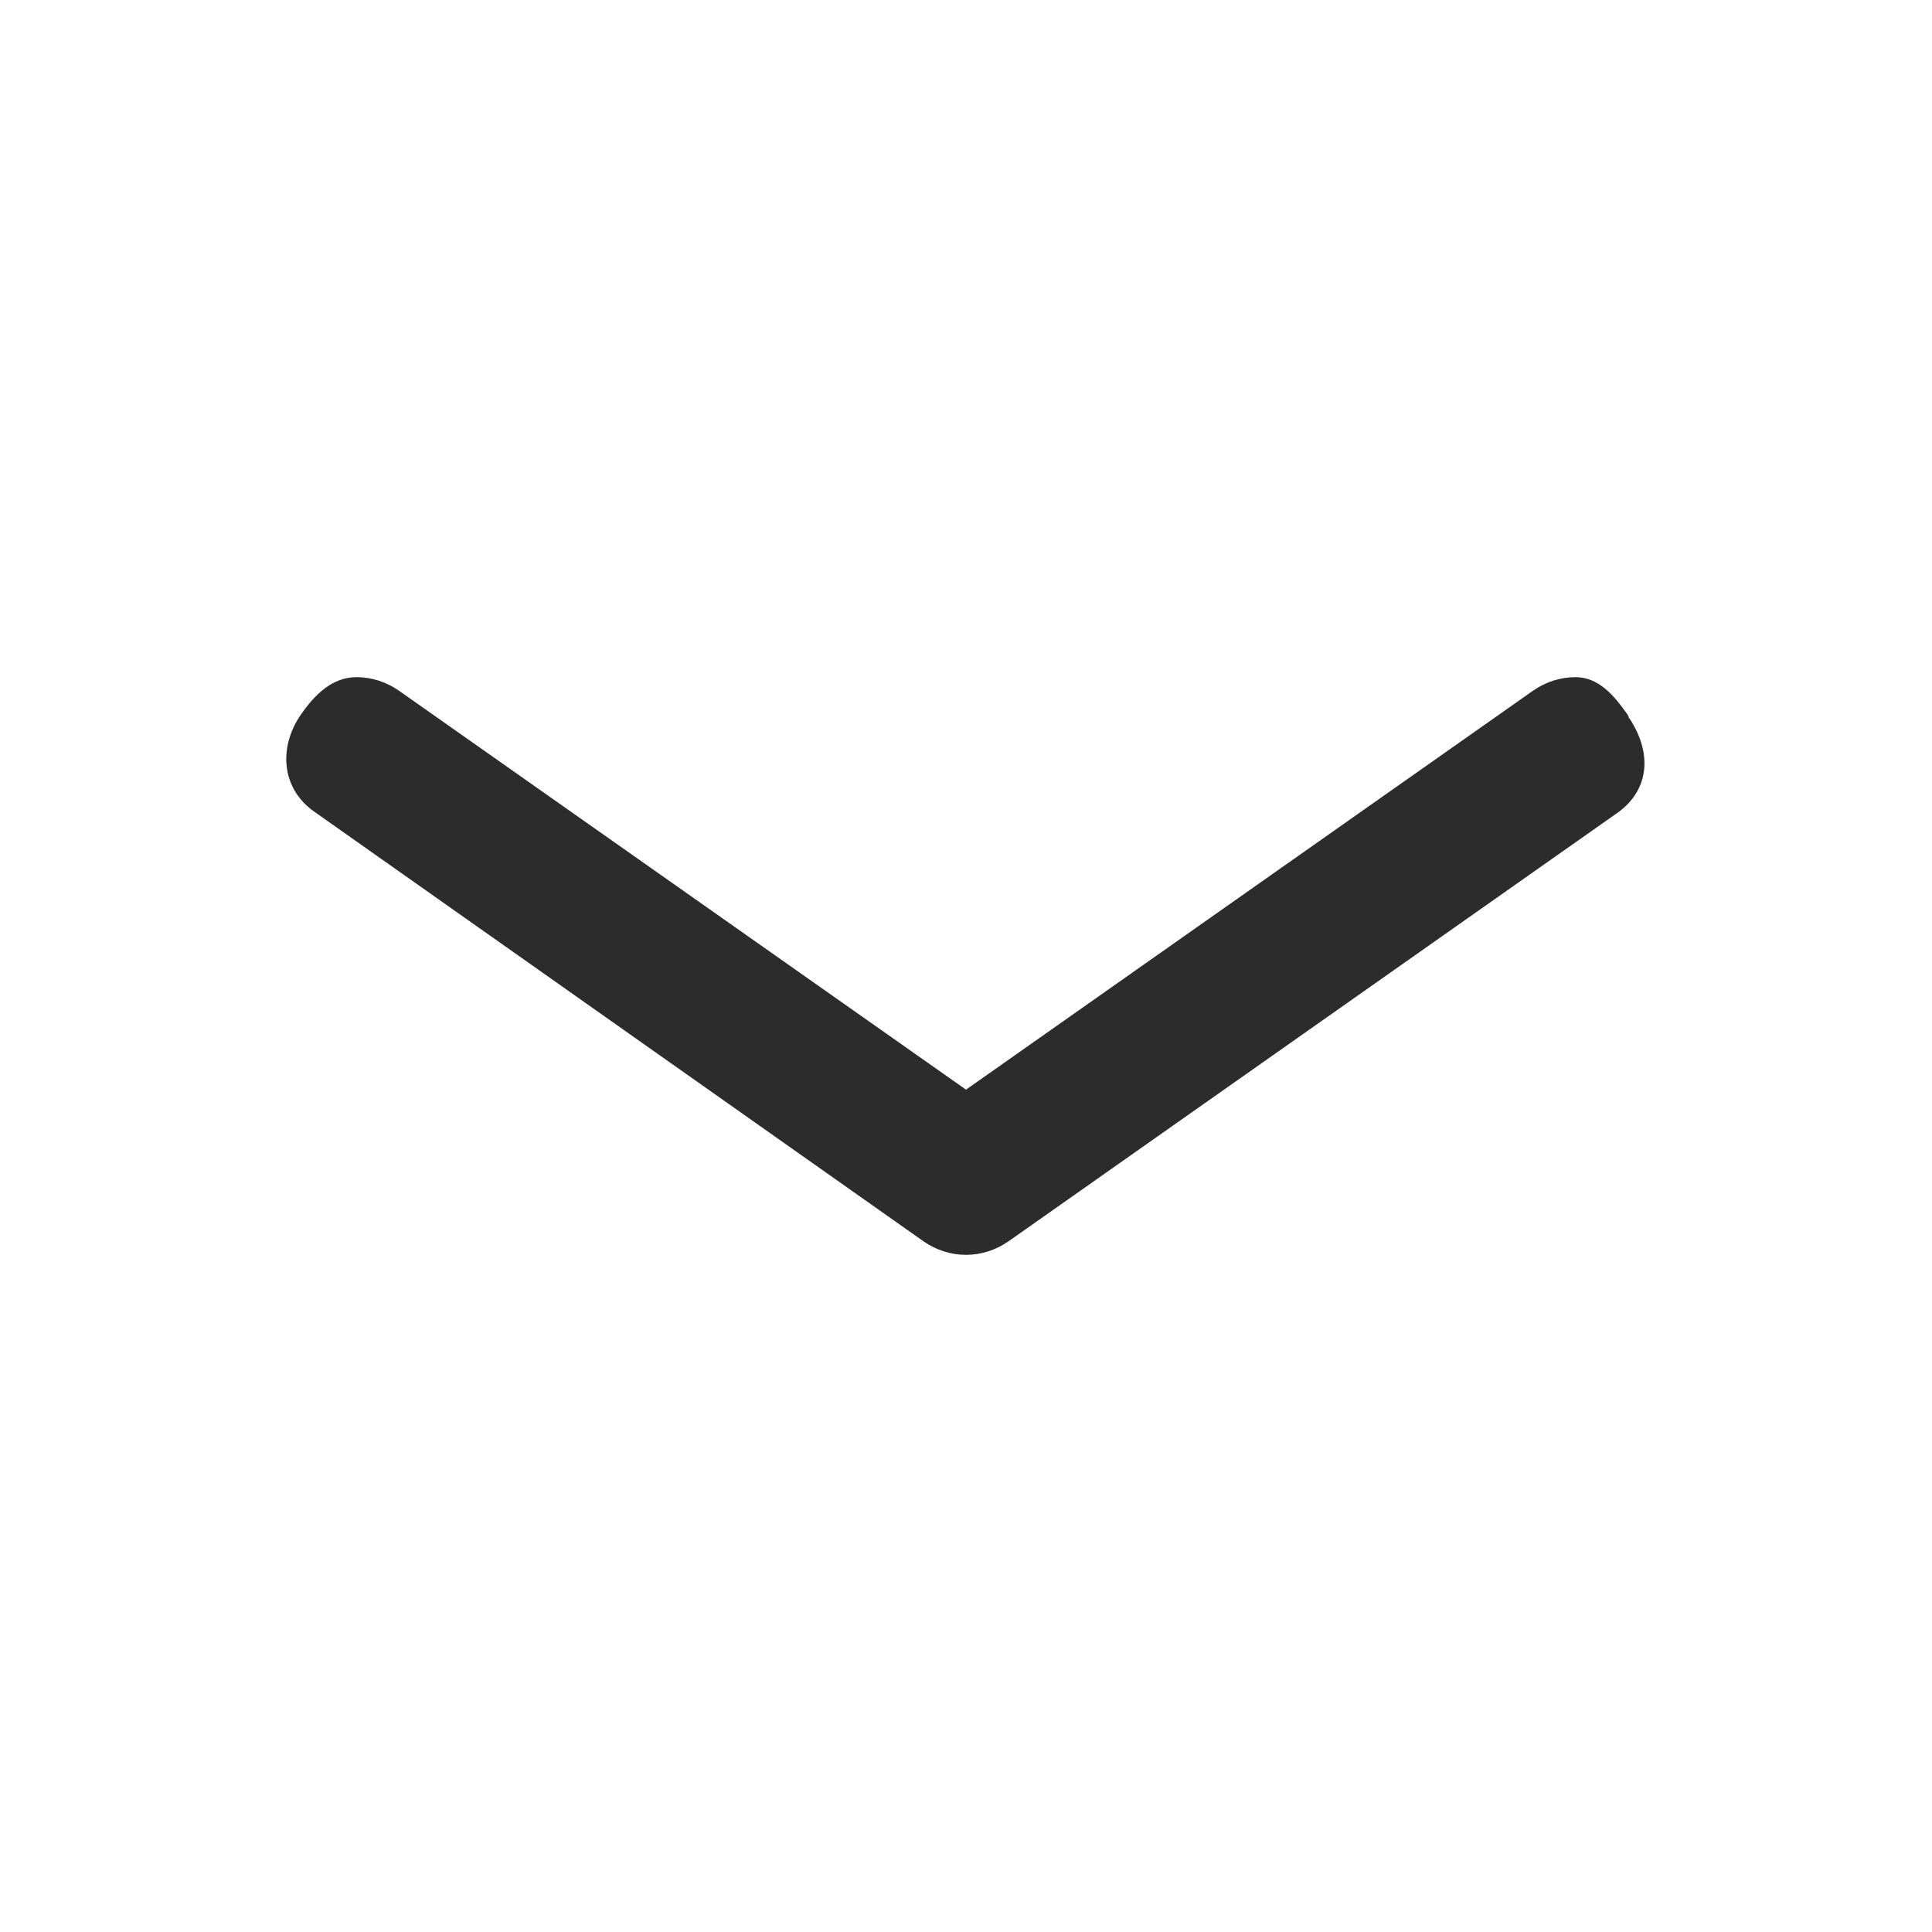
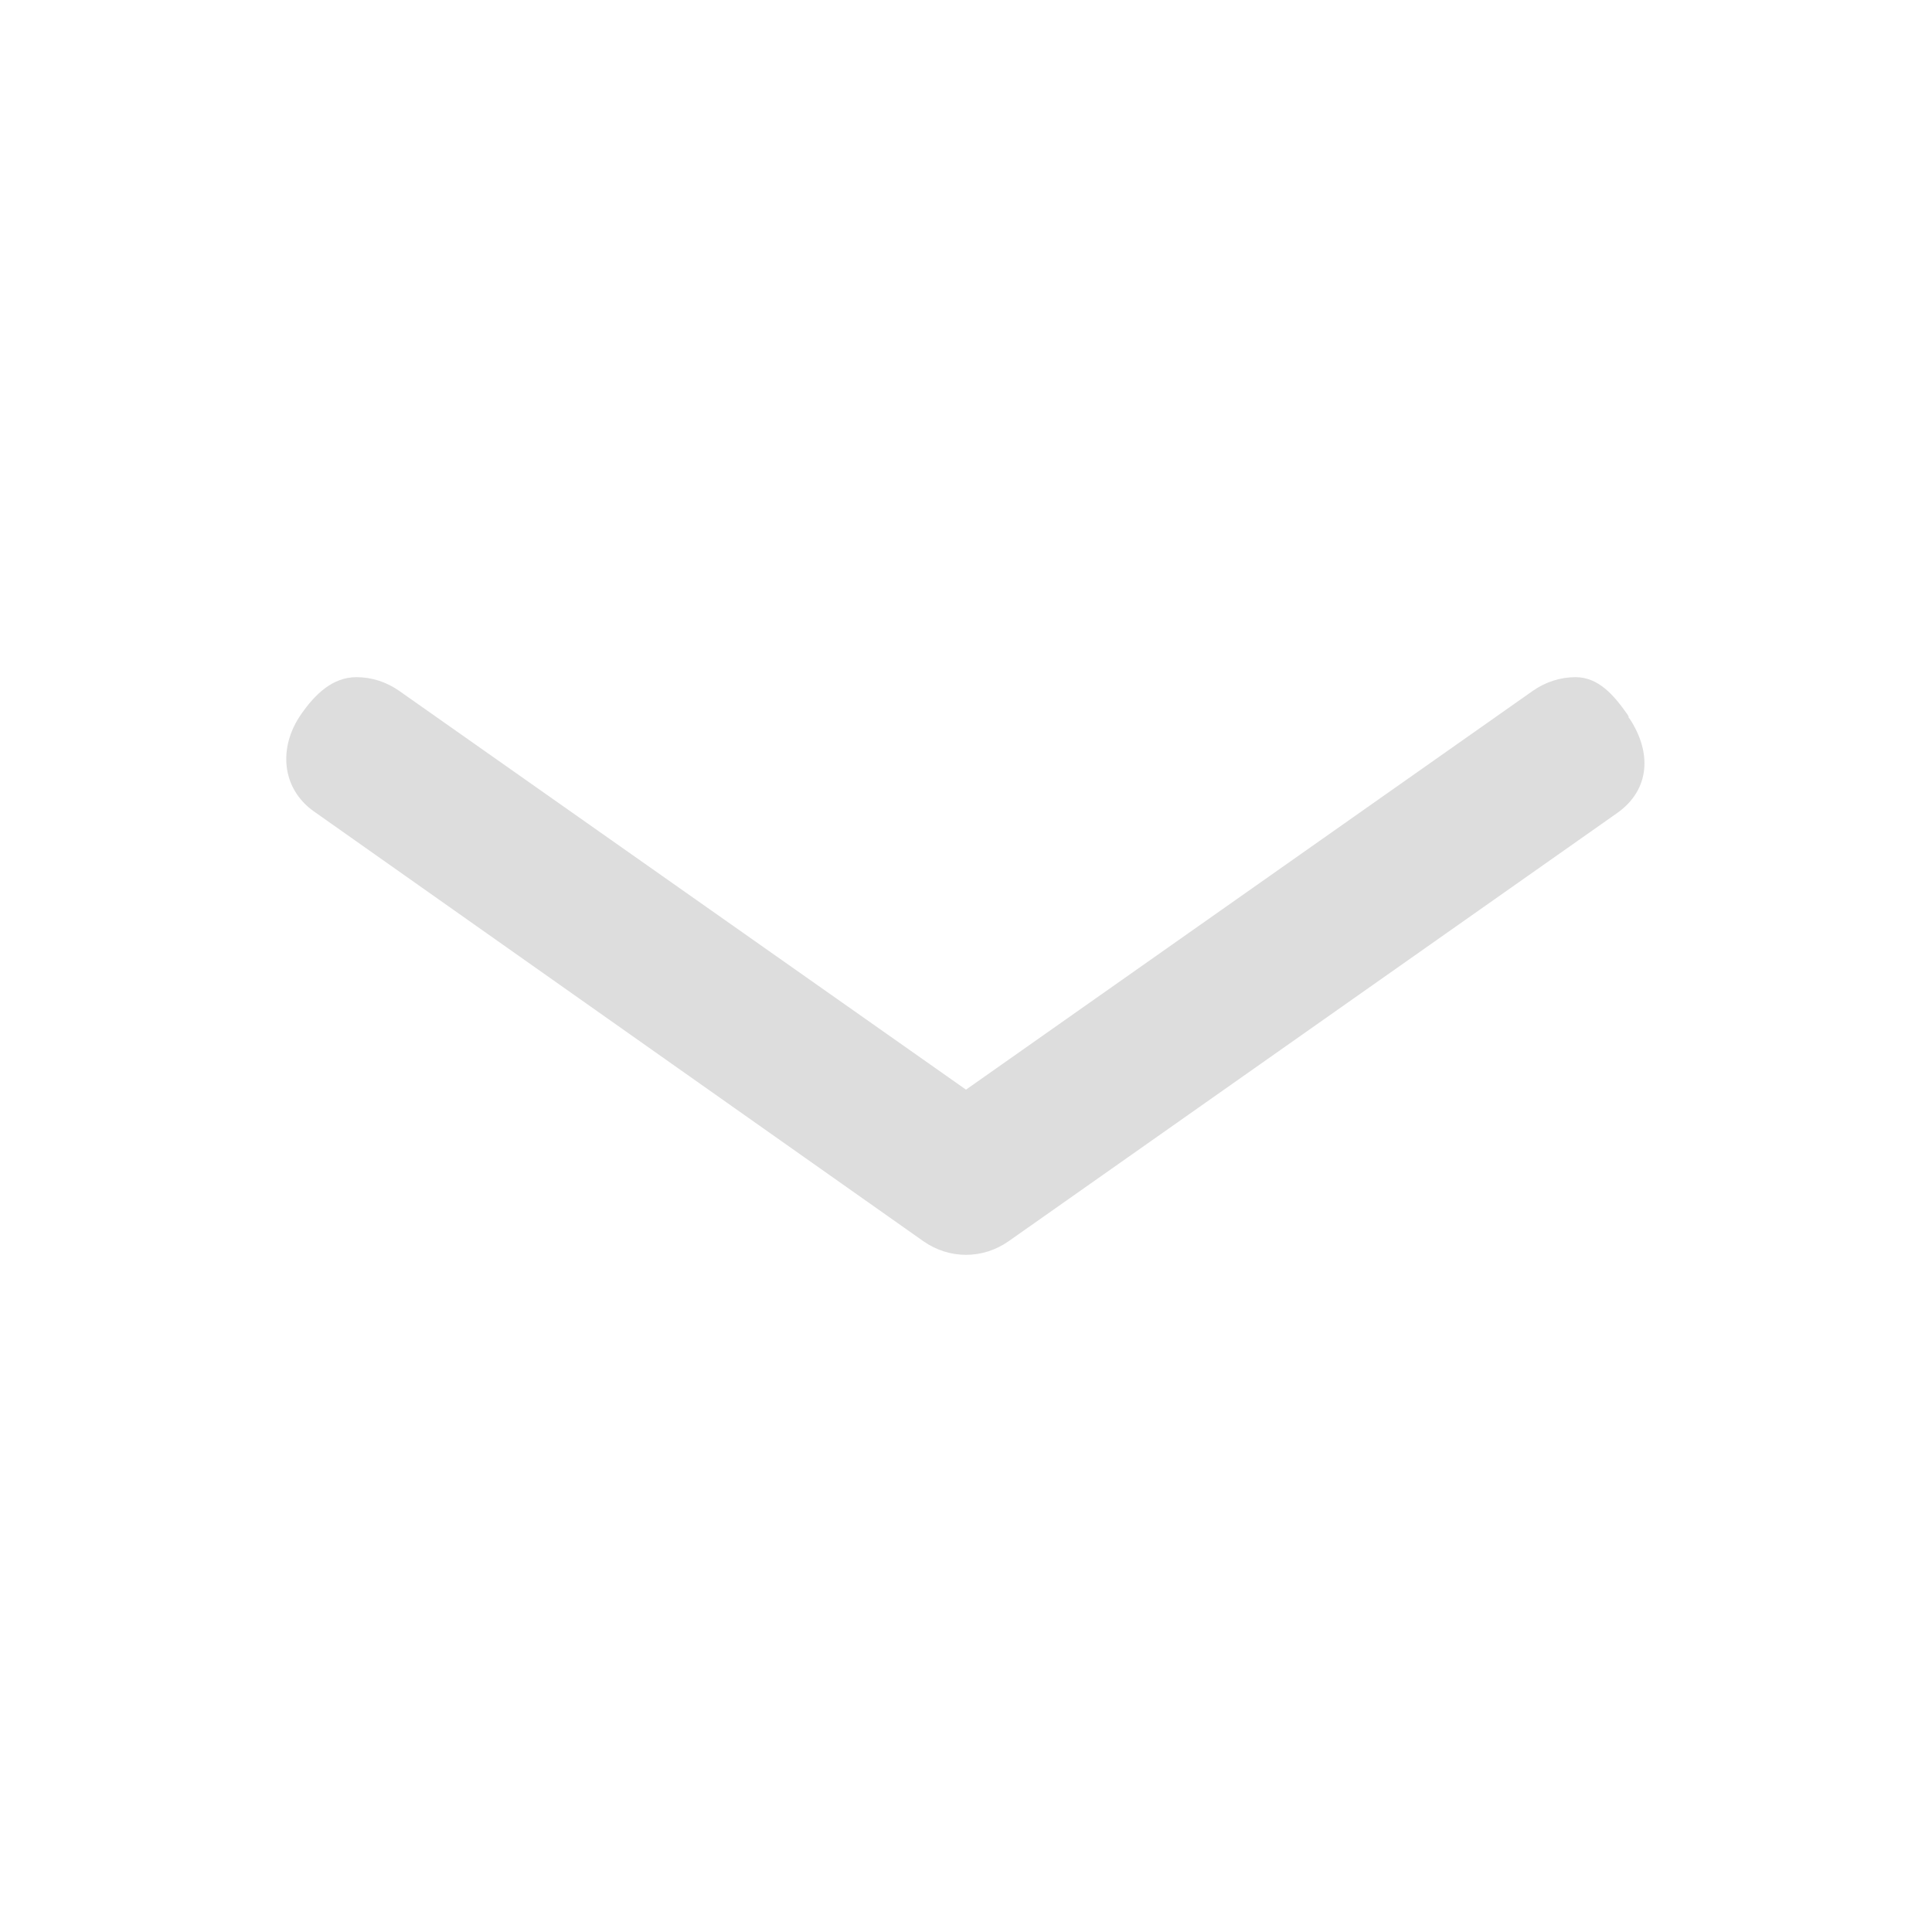
<svg xmlns="http://www.w3.org/2000/svg" t="1561671704827" class="icon" viewBox="0 0 1024 1024" version="1.1" p-id="3342" width="200" height="200">
  <defs>
    <style type="text/css" />
  </defs>
-   <path d="M512 651.776v13.312c-8.192 0-15.872-2.56-22.528-7.168L166.4 430.08c-17.408-12.288-18.944-34.304-6.656-51.712 7.168-10.24 16.384-19.456 29.184-19.456 8.192 0 15.872 2.56 22.528 7.168L512 577.536 812.544 366.08c6.656-4.608 14.336-7.168 22.528-7.168 12.288 0 20.48 9.728 27.648 19.968l0.512 1.024v0.512l0.512 0.512c11.776 17.92 10.752 37.376-6.144 49.664L534.528 657.92c-6.656 4.608-14.336 7.168-22.528 7.168v-13.312z" fill="#2C2C2C" p-id="3343" />
+   <path d="M512 651.776v13.312c-8.192 0-15.872-2.56-22.528-7.168L166.4 430.08c-17.408-12.288-18.944-34.304-6.656-51.712 7.168-10.24 16.384-19.456 29.184-19.456 8.192 0 15.872 2.56 22.528 7.168L512 577.536 812.544 366.08c6.656-4.608 14.336-7.168 22.528-7.168 12.288 0 20.48 9.728 27.648 19.968l0.512 1.024v0.512l0.512 0.512c11.776 17.92 10.752 37.376-6.144 49.664L534.528 657.92c-6.656 4.608-14.336 7.168-22.528 7.168v-13.312z" fill="#ddd" p-id="3343" />
</svg>
